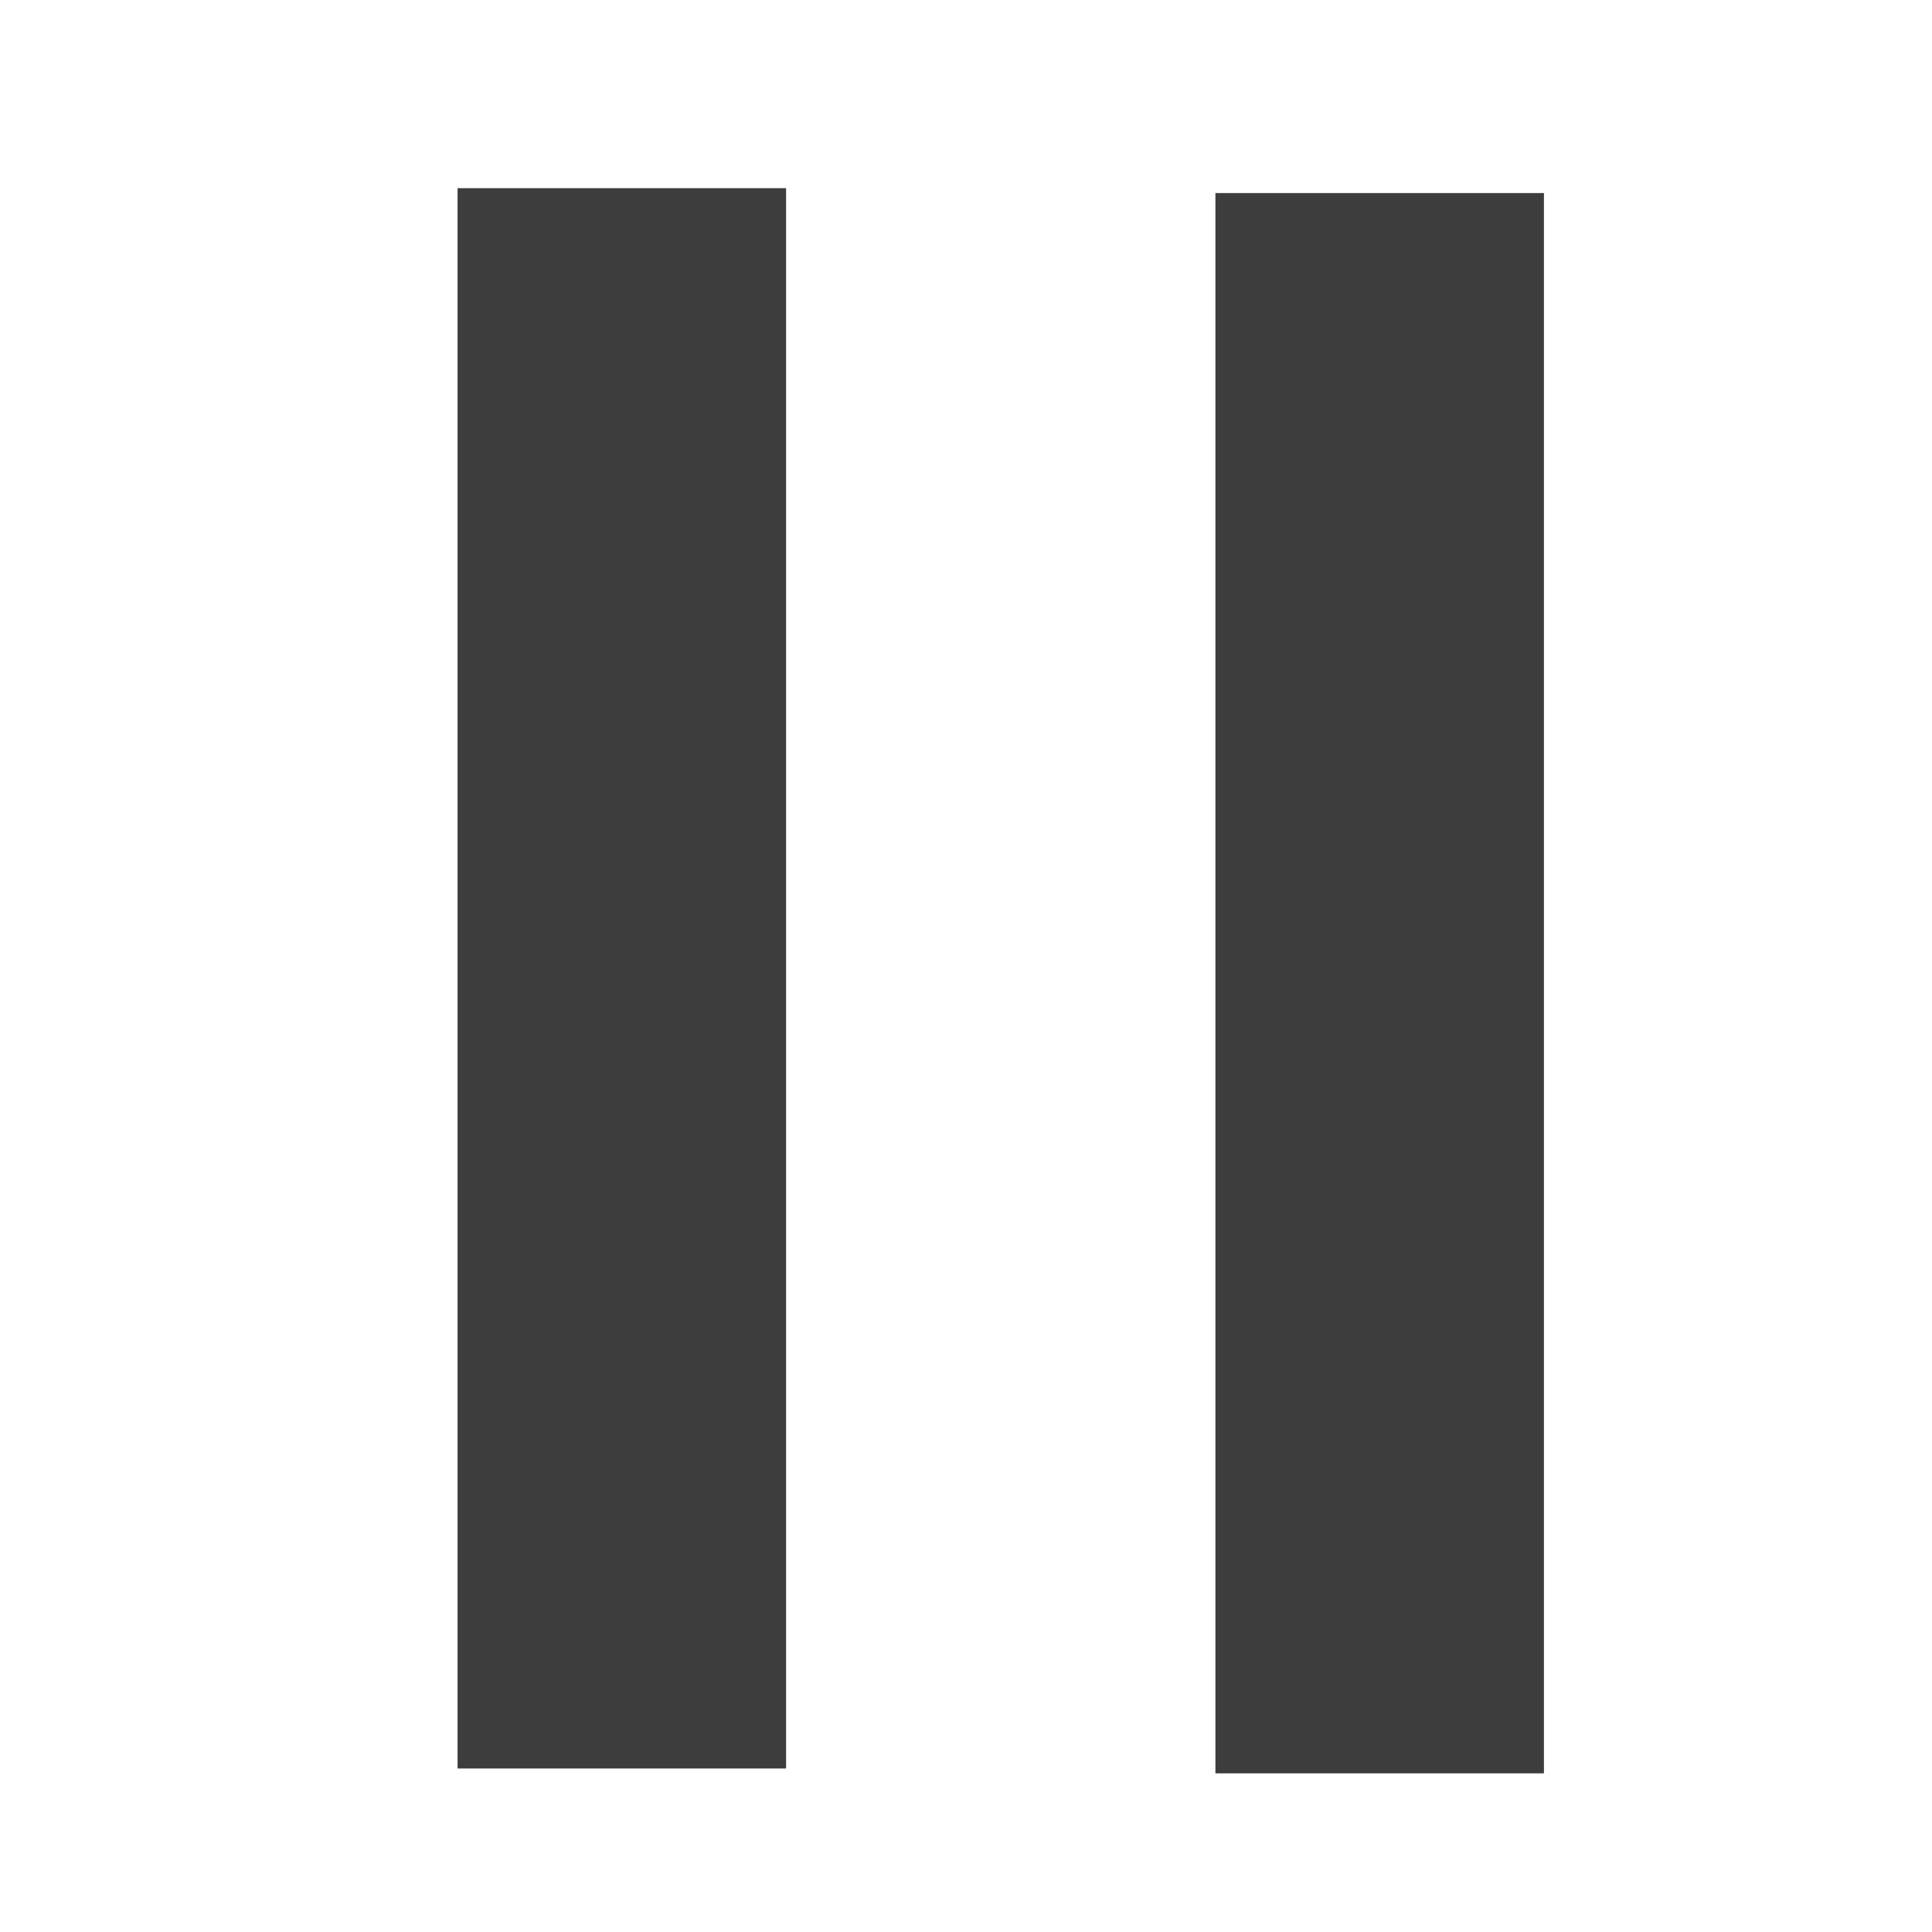
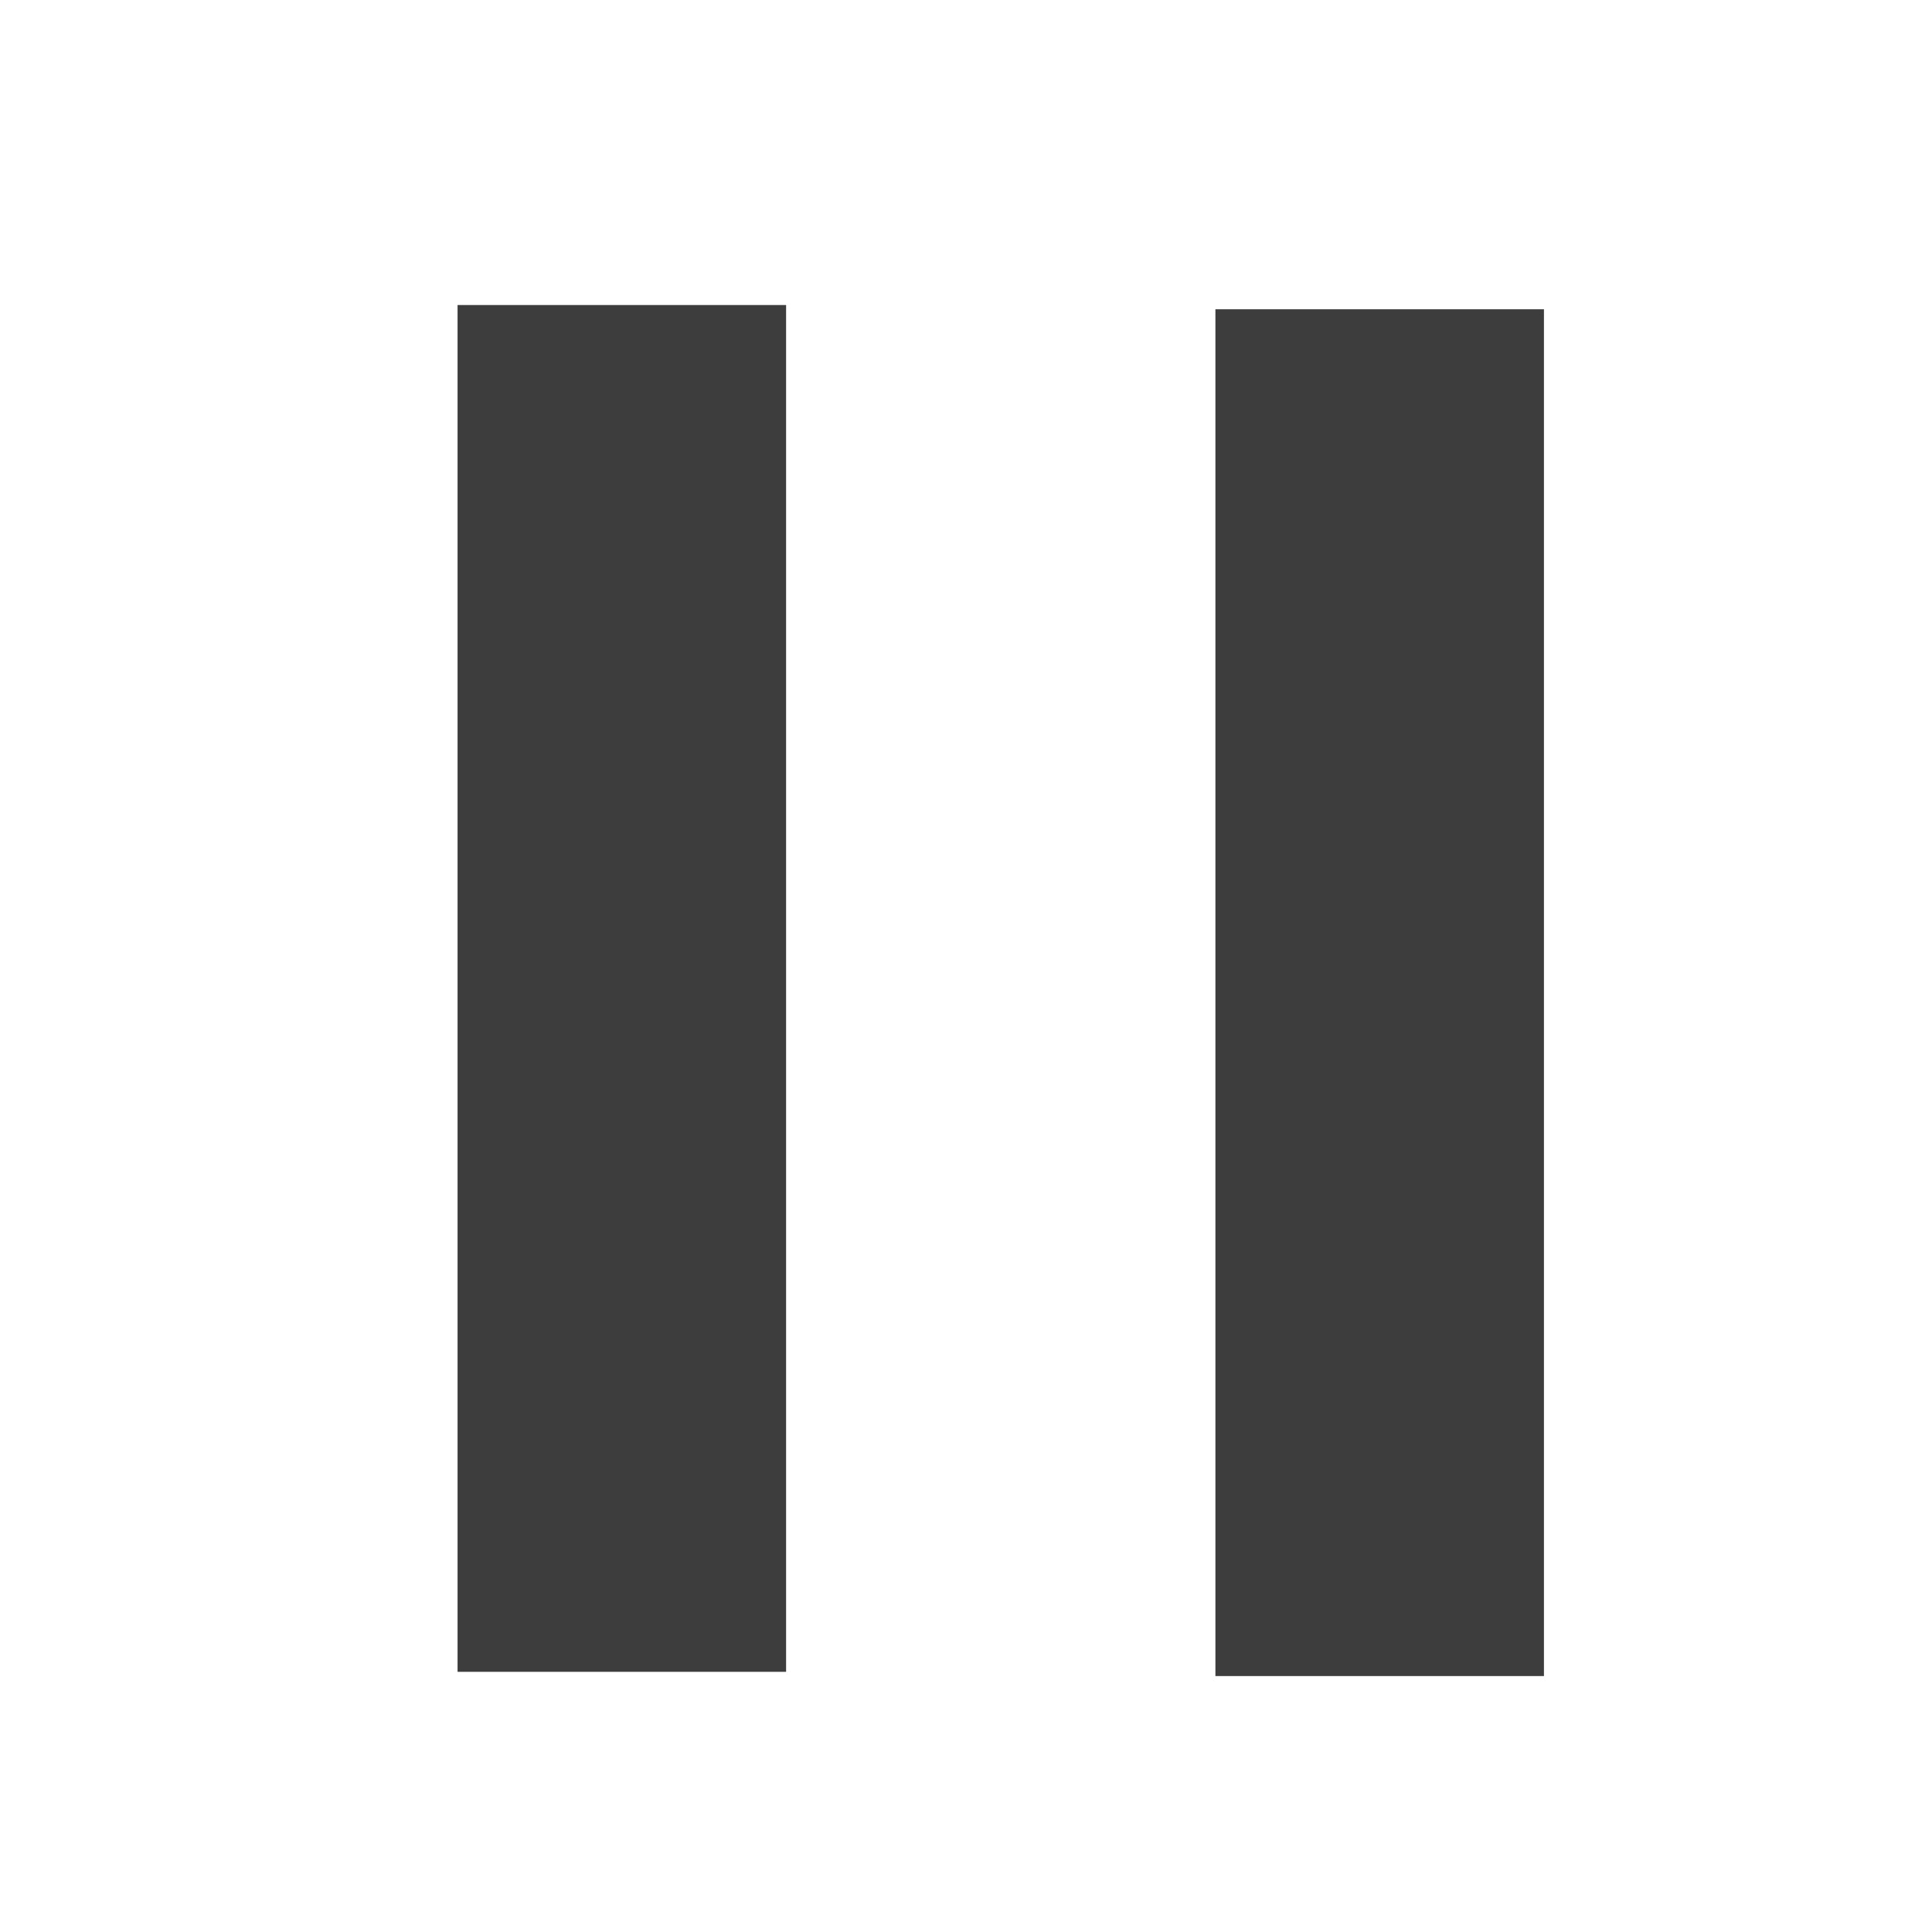
<svg xmlns="http://www.w3.org/2000/svg" version="1.1" id="Layer_1" x="0px" y="0px" width="42px" height="42px" viewBox="0 0 42 42" xml:space="preserve">
  <defs id="defs7" />
-   <rect style="fill:#3d3d3d;fill-opacity:1;stroke:none;stroke-width:4.528;stroke-linecap:round;stroke-linejoin:round;stroke-miterlimit:4;stroke-dasharray:none;stroke-opacity:1" id="rect834" width="7.142" height="34.354" x="9.947" y="4.091" rx="0" ry="0" />
-   <rect style="fill:#3d3d3d;fill-opacity:1;stroke:none;stroke-width:4.528;stroke-linecap:round;stroke-linejoin:round;stroke-miterlimit:4;stroke-dasharray:none;stroke-opacity:1" id="rect834-4" width="7.142" height="34.354" x="26.422" y="4.197" rx="0" ry="0" />
+   <rect style="fill:#3d3d3d;fill-opacity:1;stroke:none;stroke-width:4.211;stroke-linecap:round;stroke-linejoin:round;stroke-miterlimit:4;stroke-dasharray:none;stroke-opacity:1" id="rect834" width="7.142" height="29.713" x="9.947" y="6.631" rx="0" ry="0" />
+   <rect style="fill:#3d3d3d;fill-opacity:1;stroke:none;stroke-width:4.211;stroke-linecap:round;stroke-linejoin:round;stroke-miterlimit:4;stroke-dasharray:none;stroke-opacity:1" id="rect834-4" width="7.142" height="29.713" x="26.422" y="6.723" rx="0" ry="0" />
</svg>
